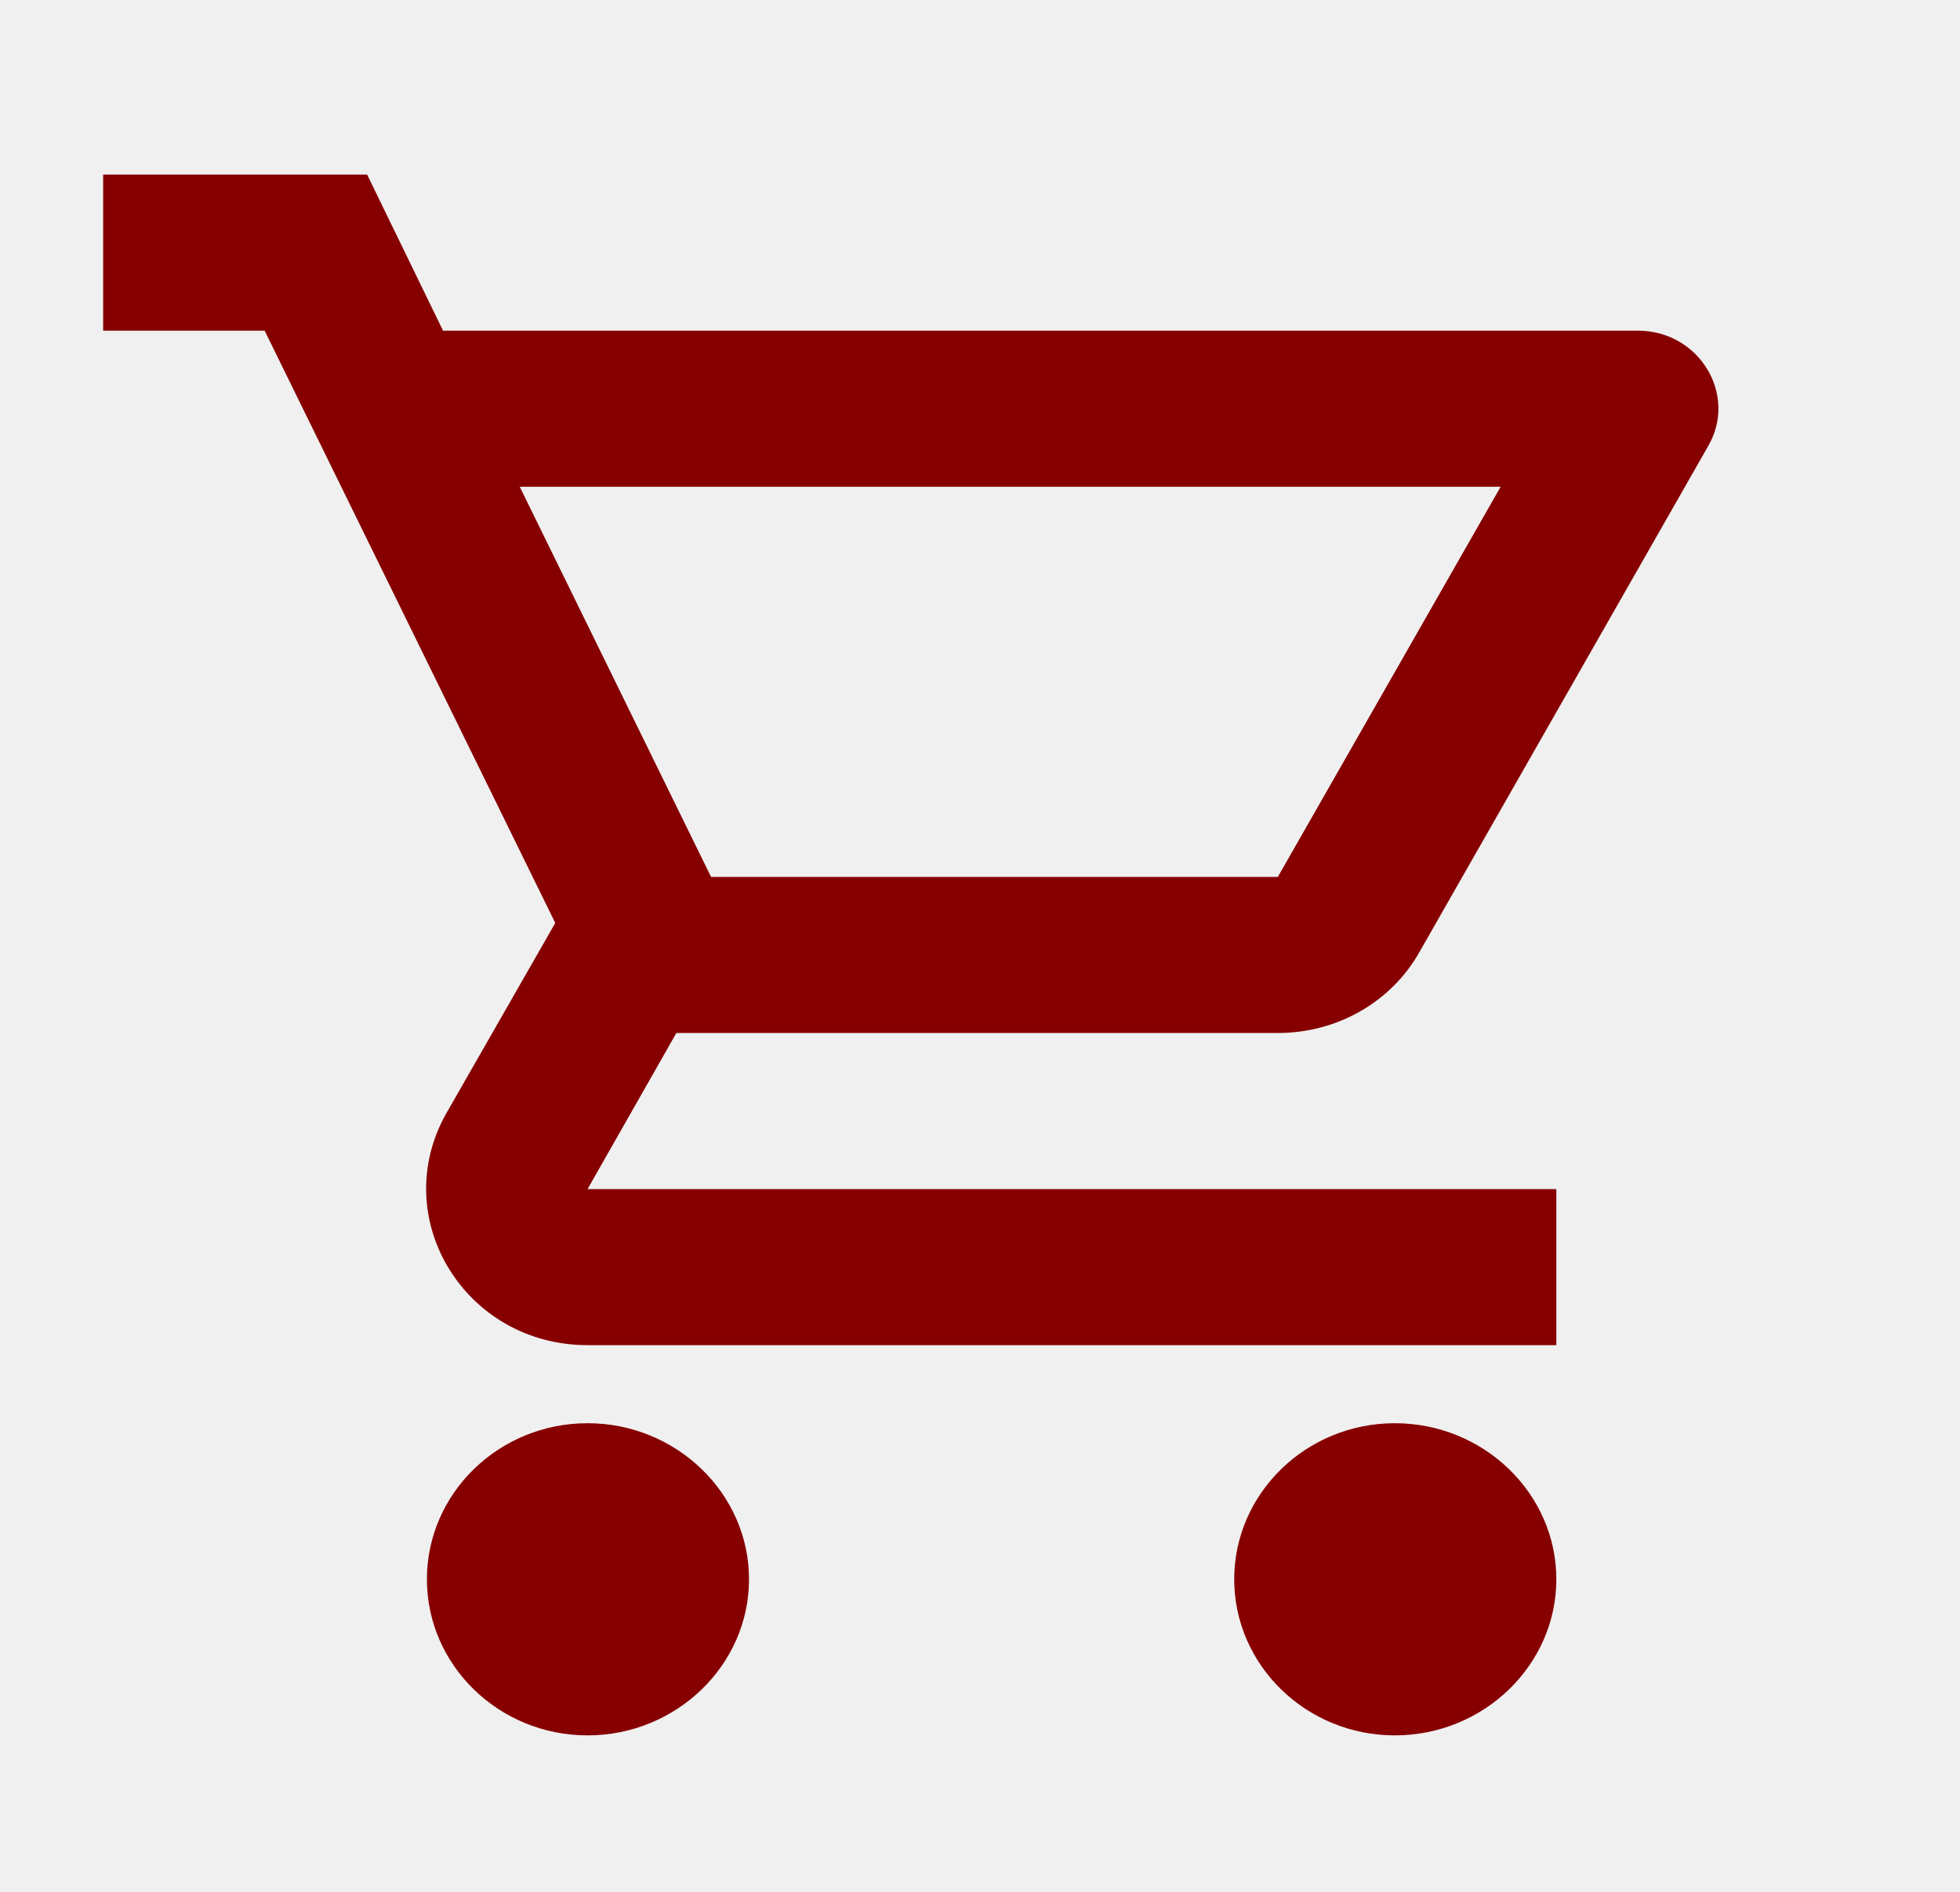
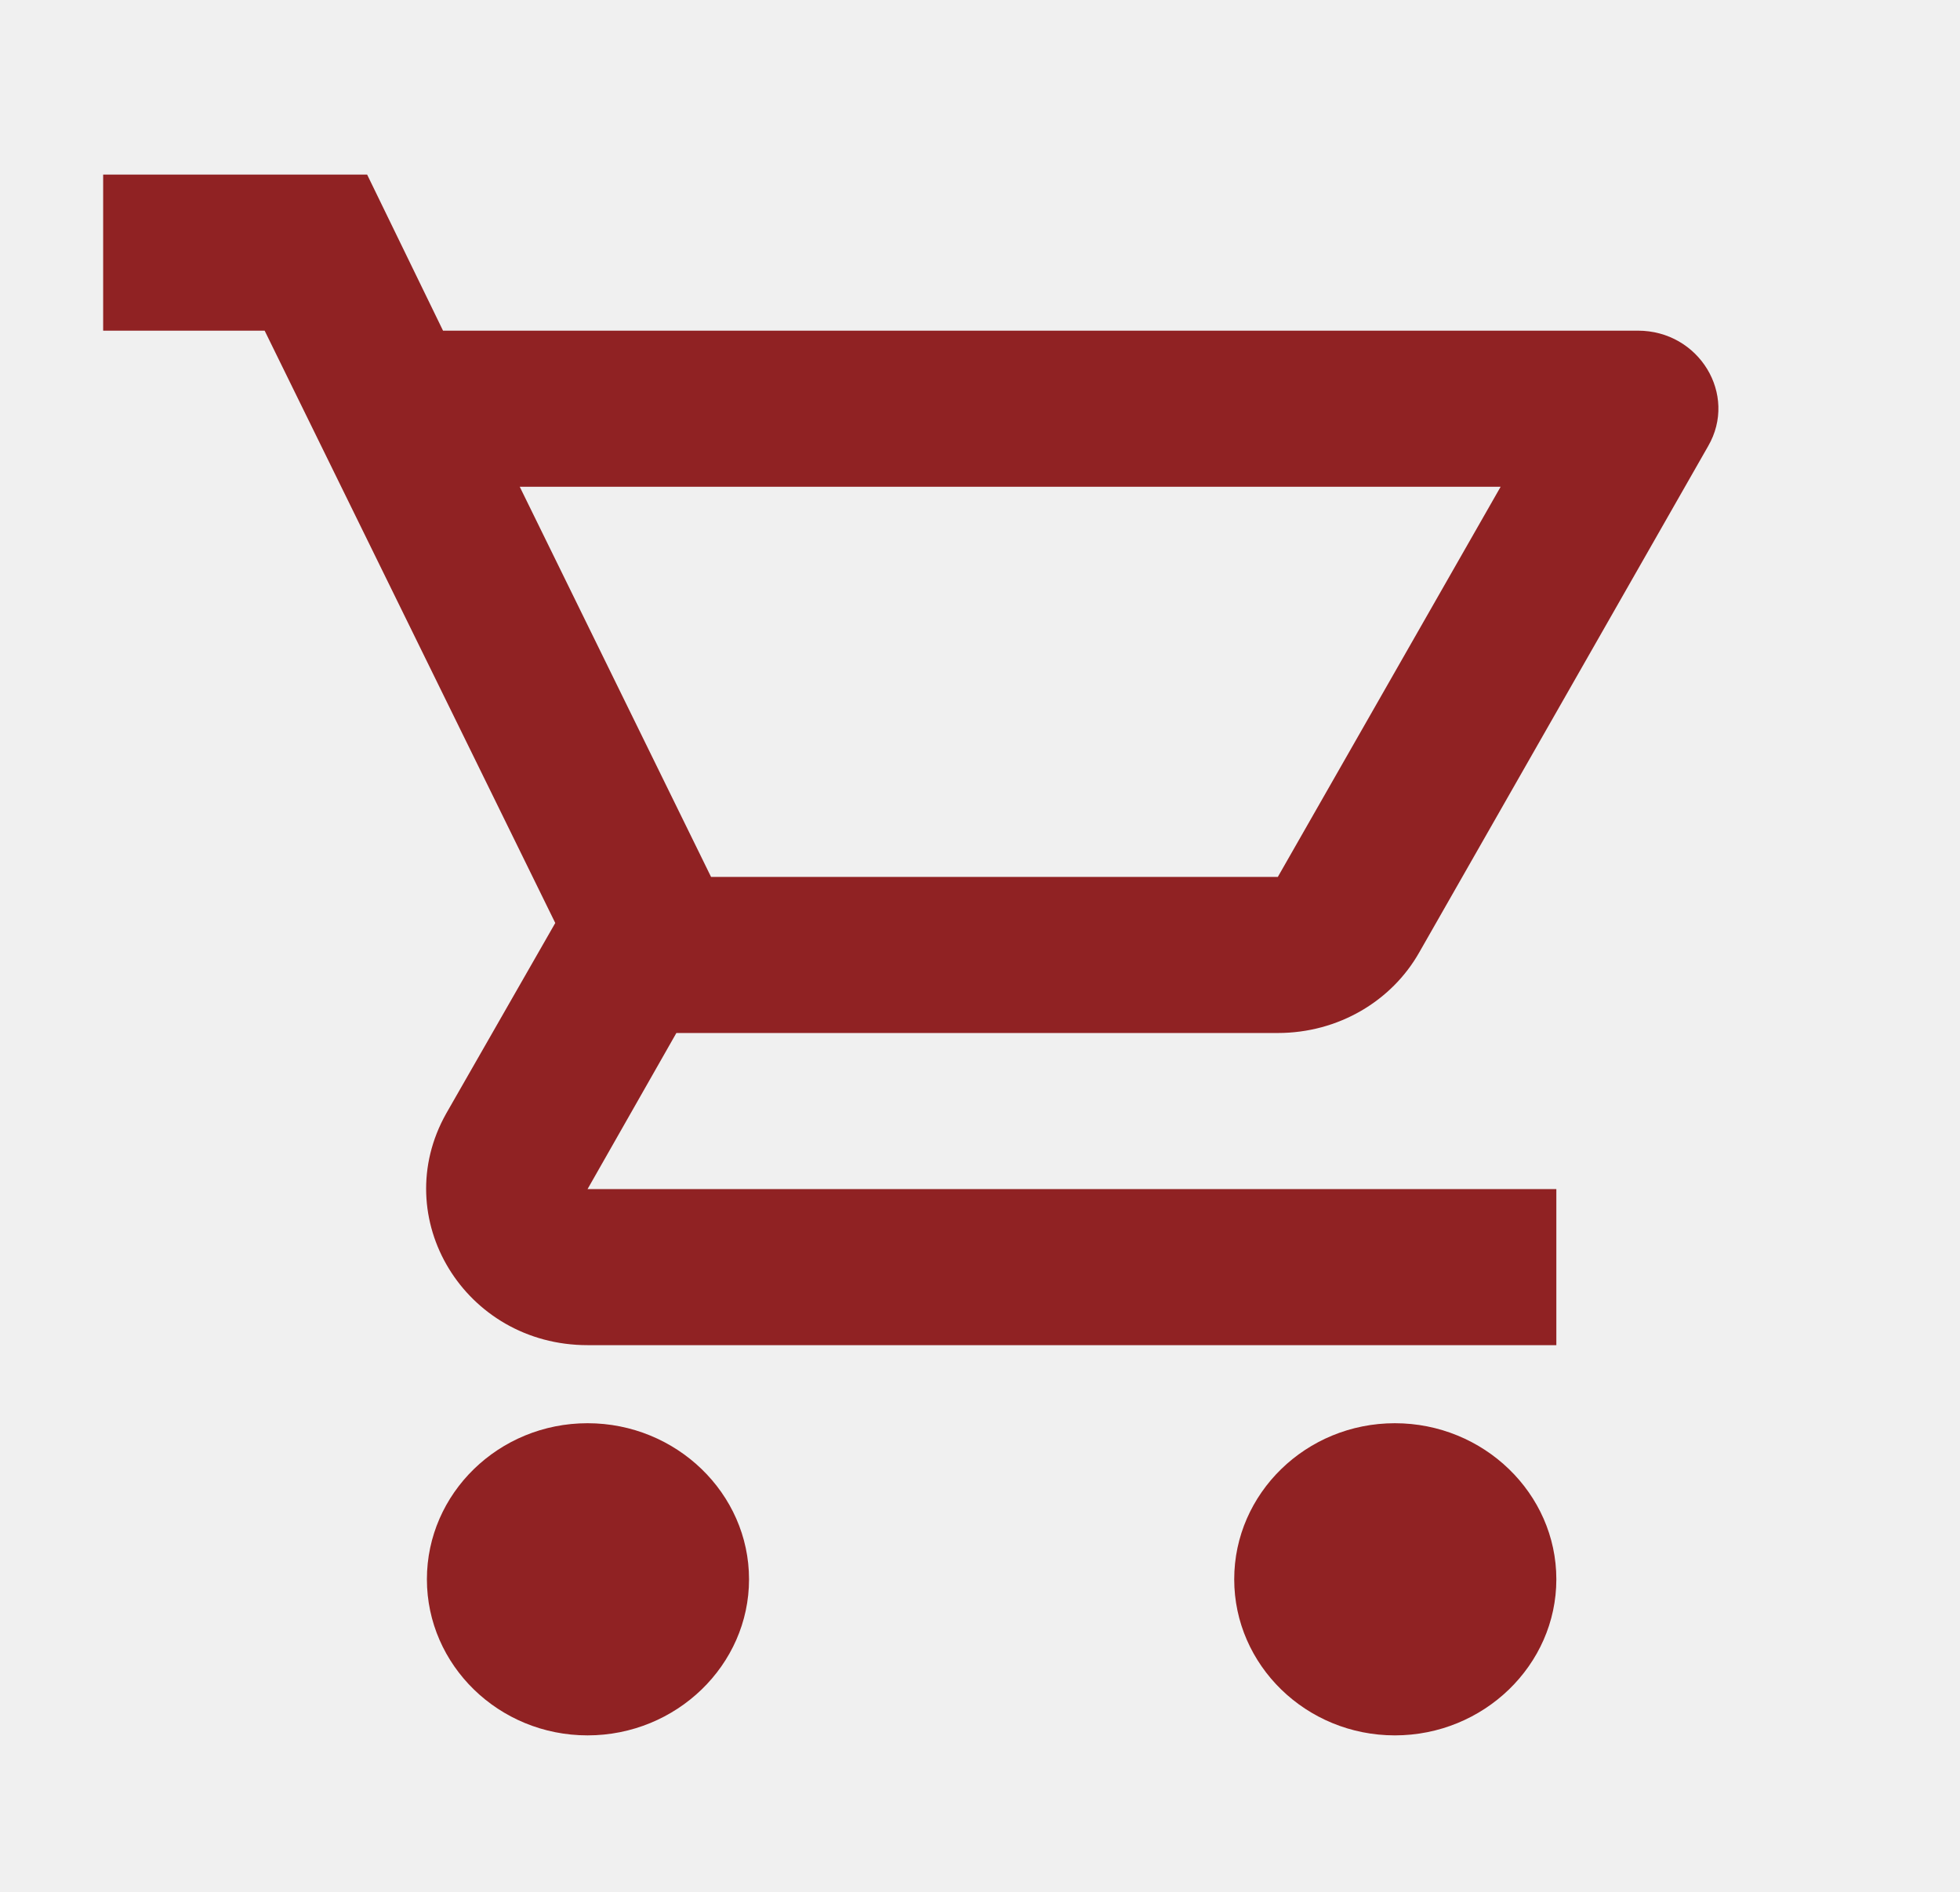
<svg xmlns="http://www.w3.org/2000/svg" width="57" height="55" viewBox="0 0 57 55" fill="none">
  <g id="shopping_cart" clip-path="url(#clip0_7762_309)">
-     <path id="Vector" d="M37.161 30.038C38.922 30.038 40.471 29.108 41.27 27.701L49.675 12.974C50.544 11.476 49.416 9.615 47.632 9.615H12.884L10.677 5.077H3V9.615H7.696L16.148 26.839L12.978 32.376C11.264 35.416 13.518 39.115 17.087 39.115H45.261V34.577H17.087L19.67 30.038H37.161ZM15.115 14.154H43.641L37.161 25.5H20.679L15.115 14.154ZM17.087 41.385C14.504 41.385 12.415 43.427 12.415 45.923C12.415 48.419 14.504 50.462 17.087 50.462C19.67 50.462 21.783 48.419 21.783 45.923C21.783 43.427 19.67 41.385 17.087 41.385ZM40.565 41.385C37.983 41.385 35.893 43.427 35.893 45.923C35.893 48.419 37.983 50.462 40.565 50.462C43.148 50.462 45.261 48.419 45.261 45.923C45.261 43.427 43.148 41.385 40.565 41.385Z" fill="#870000" />
+     <path id="Vector" d="M37.161 30.038C38.922 30.038 40.471 29.108 41.27 27.701L49.675 12.974C50.544 11.476 49.416 9.615 47.632 9.615H12.884L10.677 5.077H3V9.615H7.696L16.148 26.839L12.978 32.376C11.264 35.416 13.518 39.115 17.087 39.115H45.261V34.577H17.087L19.67 30.038H37.161ZM15.115 14.154H43.641L37.161 25.5H20.679L15.115 14.154ZM17.087 41.385C14.504 41.385 12.415 43.427 12.415 45.923C12.415 48.419 14.504 50.462 17.087 50.462C19.67 50.462 21.783 48.419 21.783 45.923C21.783 43.427 19.67 41.385 17.087 41.385ZM40.565 41.385C37.983 41.385 35.893 43.427 35.893 45.923C35.893 48.419 37.983 50.462 40.565 50.462C43.148 50.462 45.261 48.419 45.261 45.923C45.261 43.427 43.148 41.385 40.565 41.385Z" fill="#902223" />
  </g>
  <defs>
    <clipPath id="clip0_7762_309">
      <rect width="56.348" height="54.462" fill="white" transform="translate(0.652344 0.538452)" />
    </clipPath>
  </defs>
</svg>
